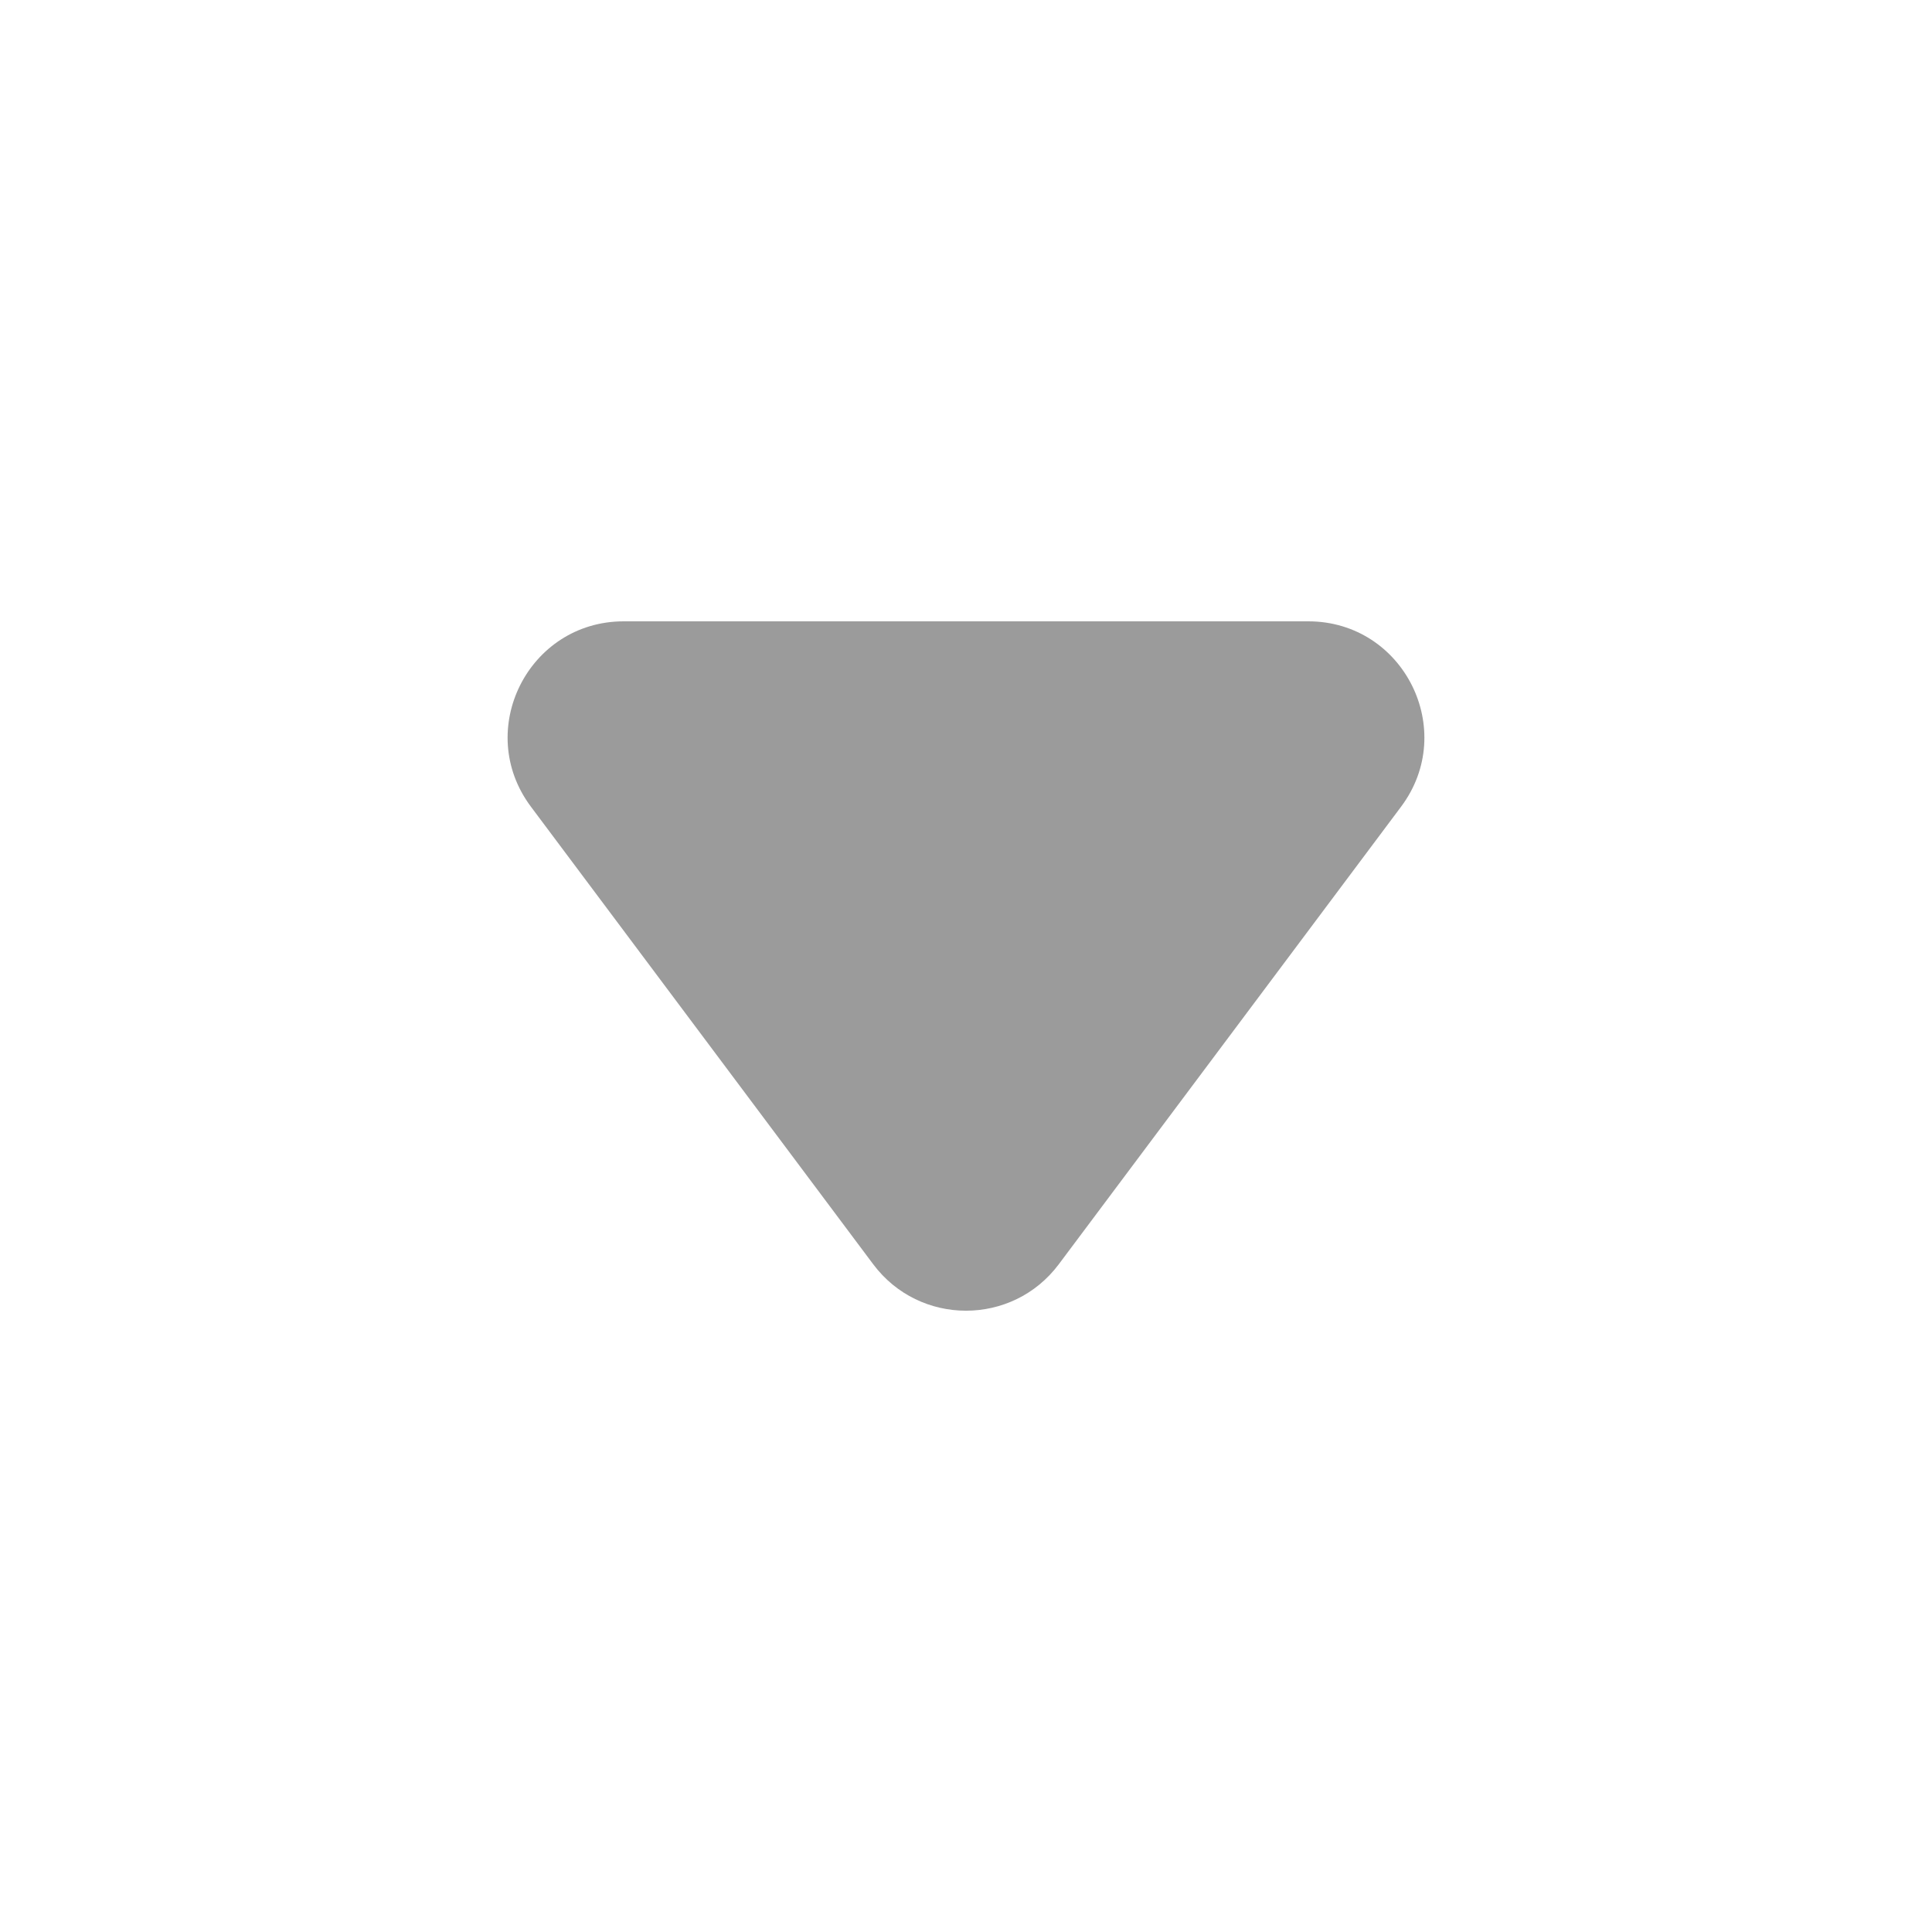
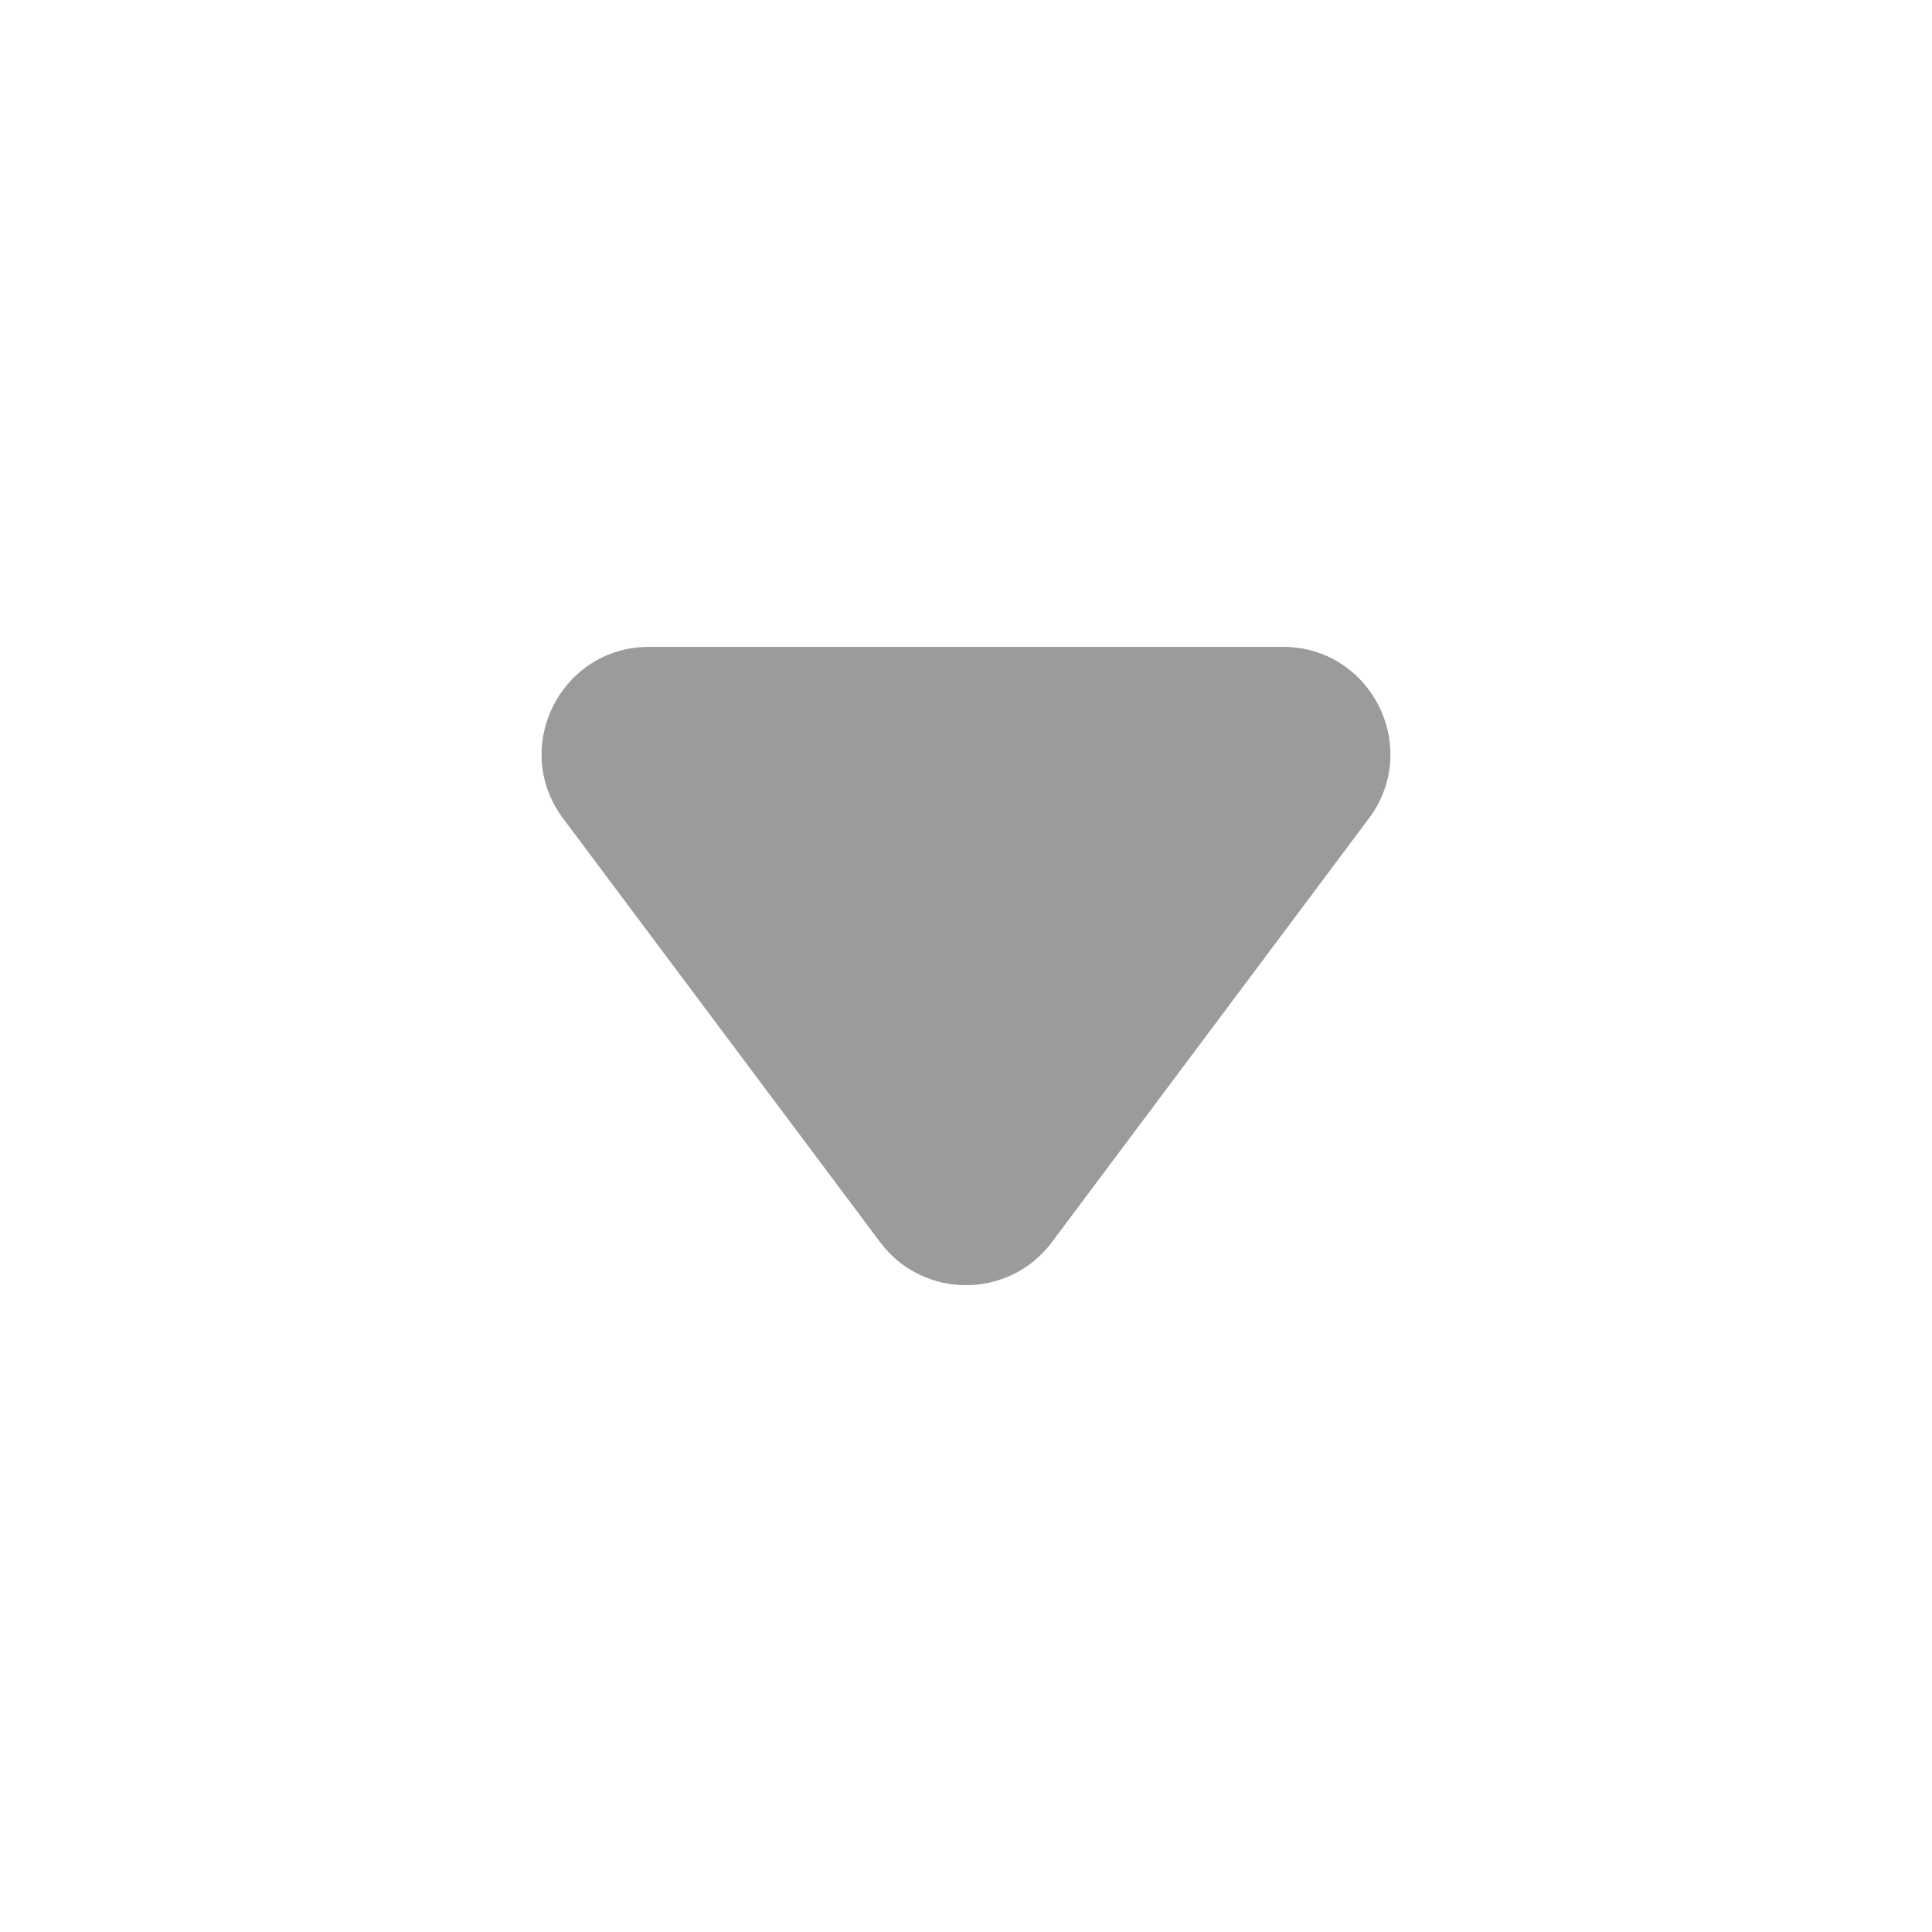
- <svg xmlns="http://www.w3.org/2000/svg" version="1.1" id="Layer_1" x="0px" y="0px" width="50px" height="50px" viewBox="0 0 50 50" enable-background="new 0 0 50 50" xml:space="preserve">
-   <rect fill="none" width="50" height="50" />
-   <path fill="#9B9B9B" d="M27.402,32.718l8.858-11.841c1.48-1.978,0.068-4.797-2.402-4.797H16.142c-2.47,0-3.882,2.819-2.402,4.797  l8.858,11.841C23.798,34.322,26.202,34.322,27.402,32.718z" />
+ <svg xmlns="http://www.w3.org/2000/svg" version="1.1" id="Layer_1" x="0px" y="0px" width="54px" height="54px" viewBox="0 0 54 54" enable-background="new 0 0 54 54" xml:space="preserve">
+   <rect fill="none" width="54" height="54" />
+   <path fill="#9B9B9B" d="M29.402,34.718l8.858-11.841c1.48-1.978,0.068-4.797-2.402-4.797H18.142c-2.47,0-3.882,2.819-2.402,4.797  l8.858,11.841C25.798,36.322,28.202,36.322,29.402,34.718z" />
</svg>
